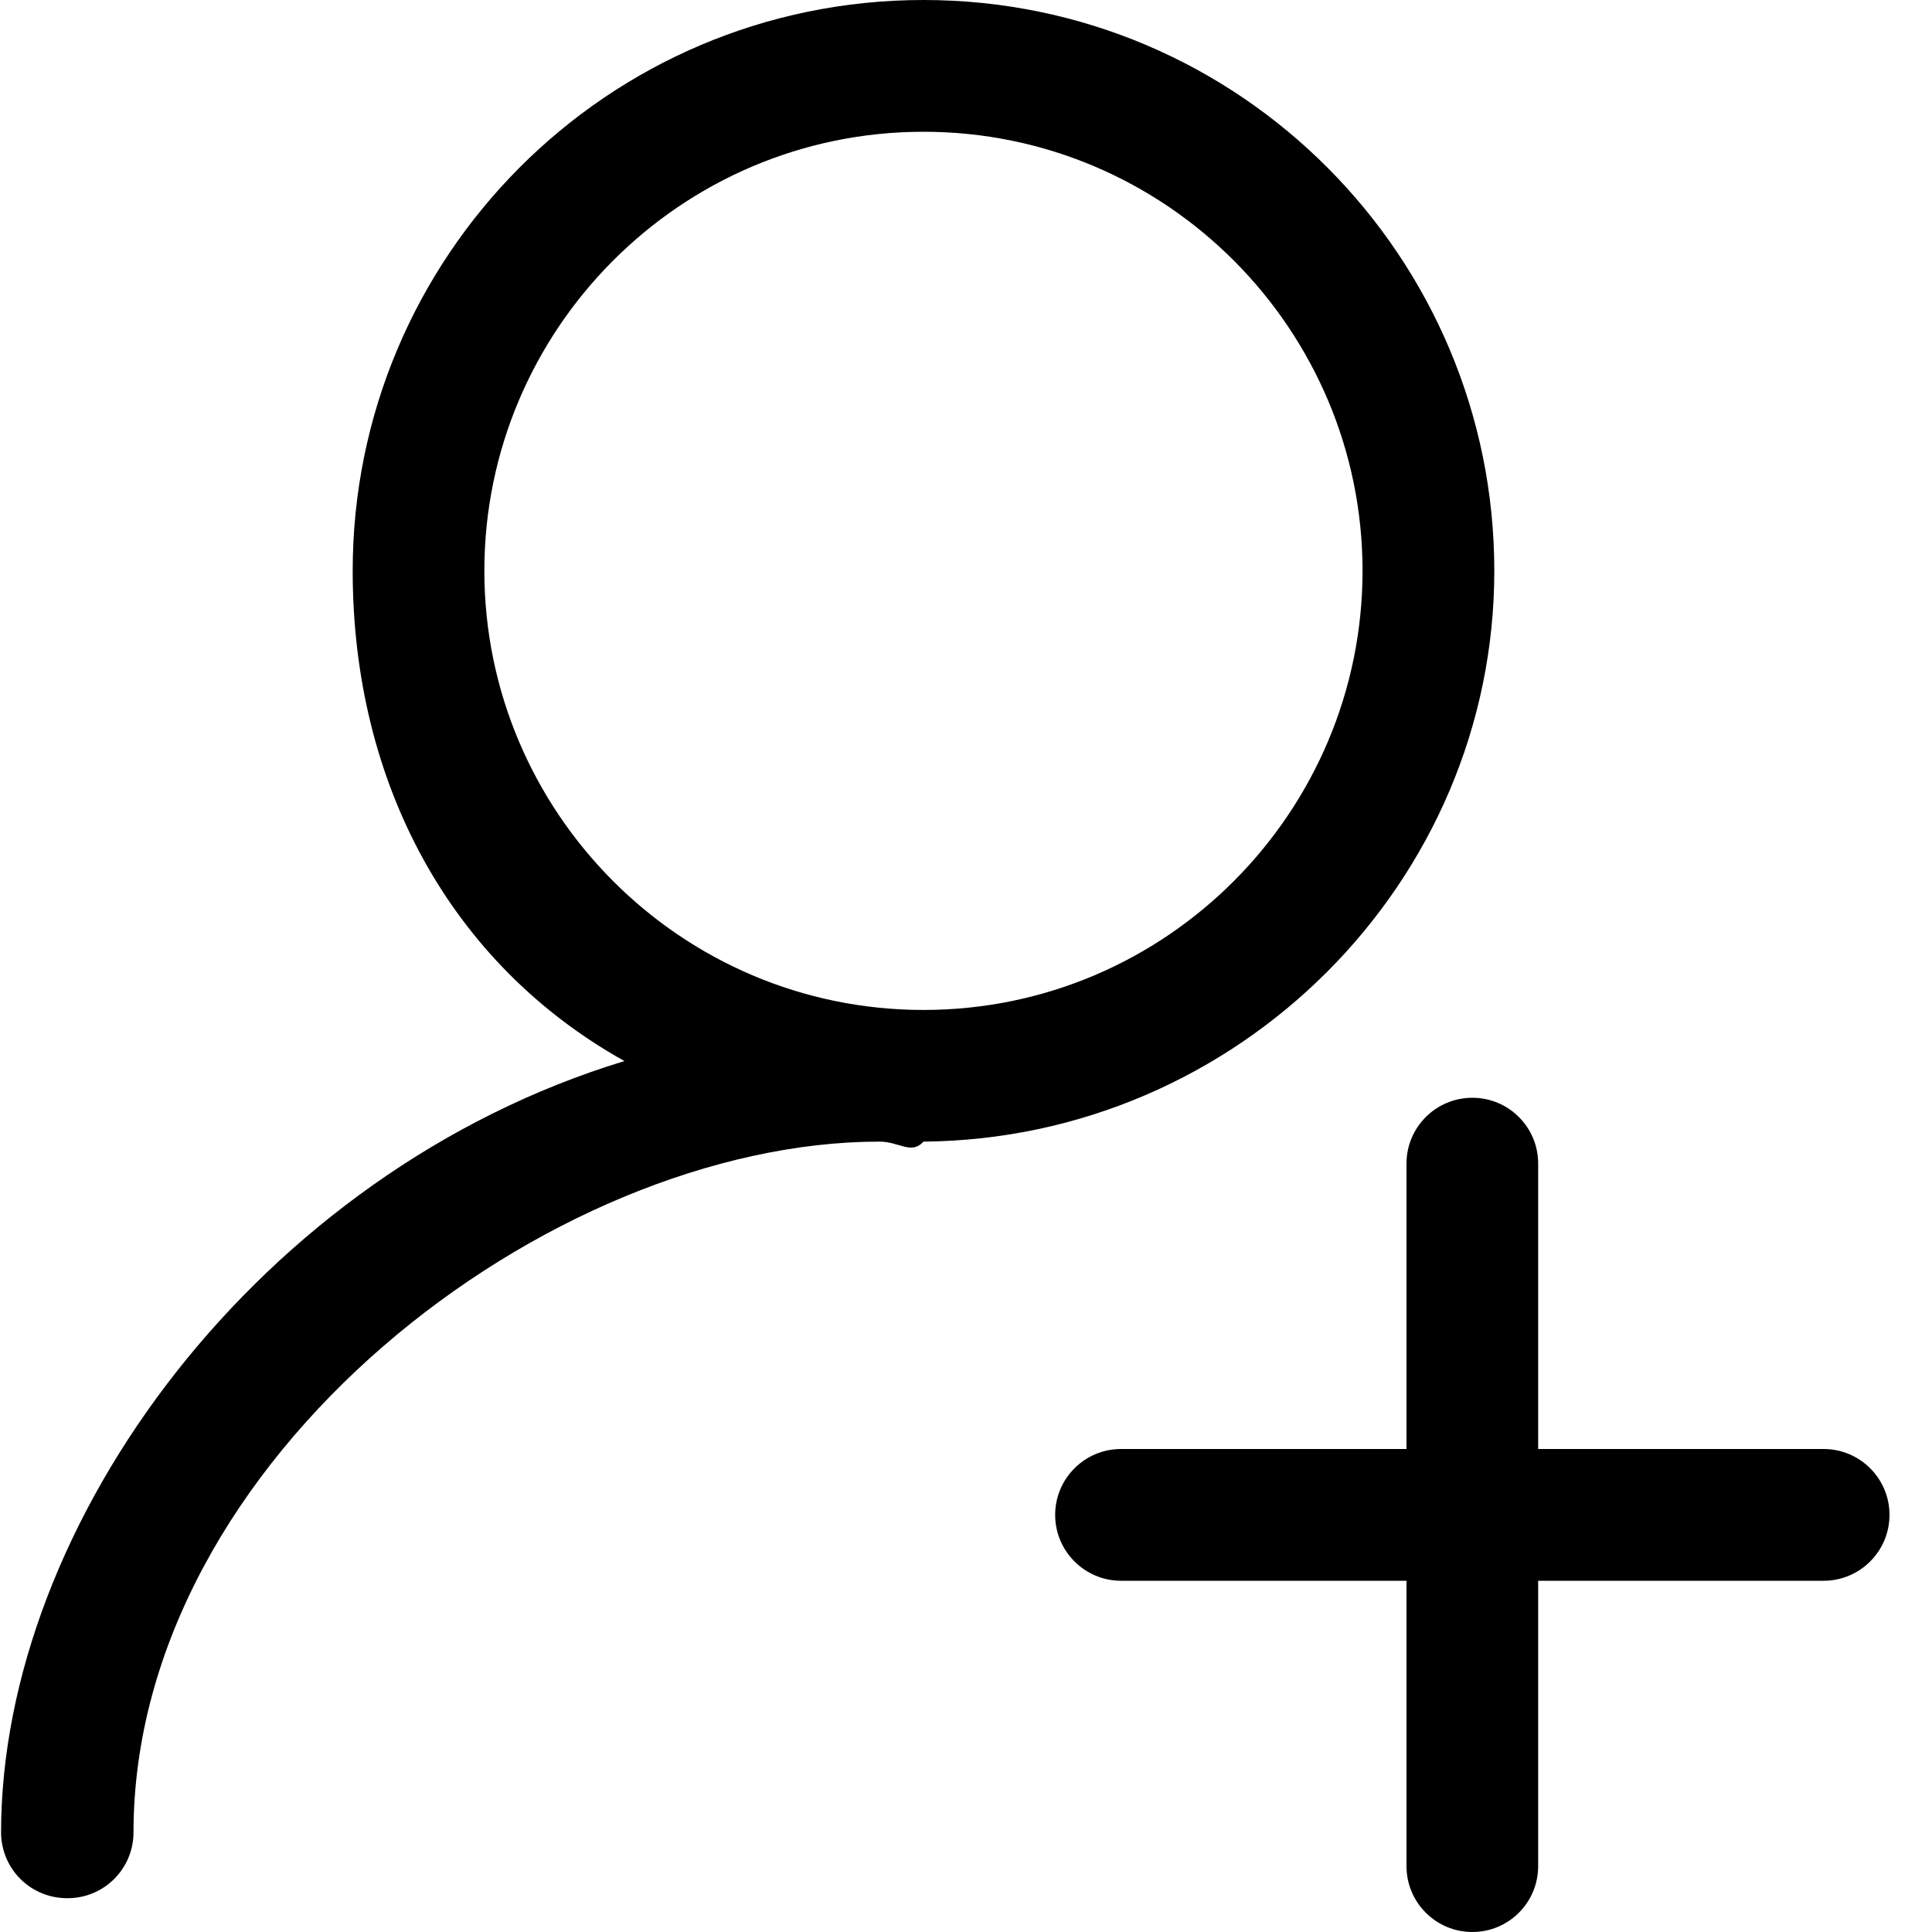
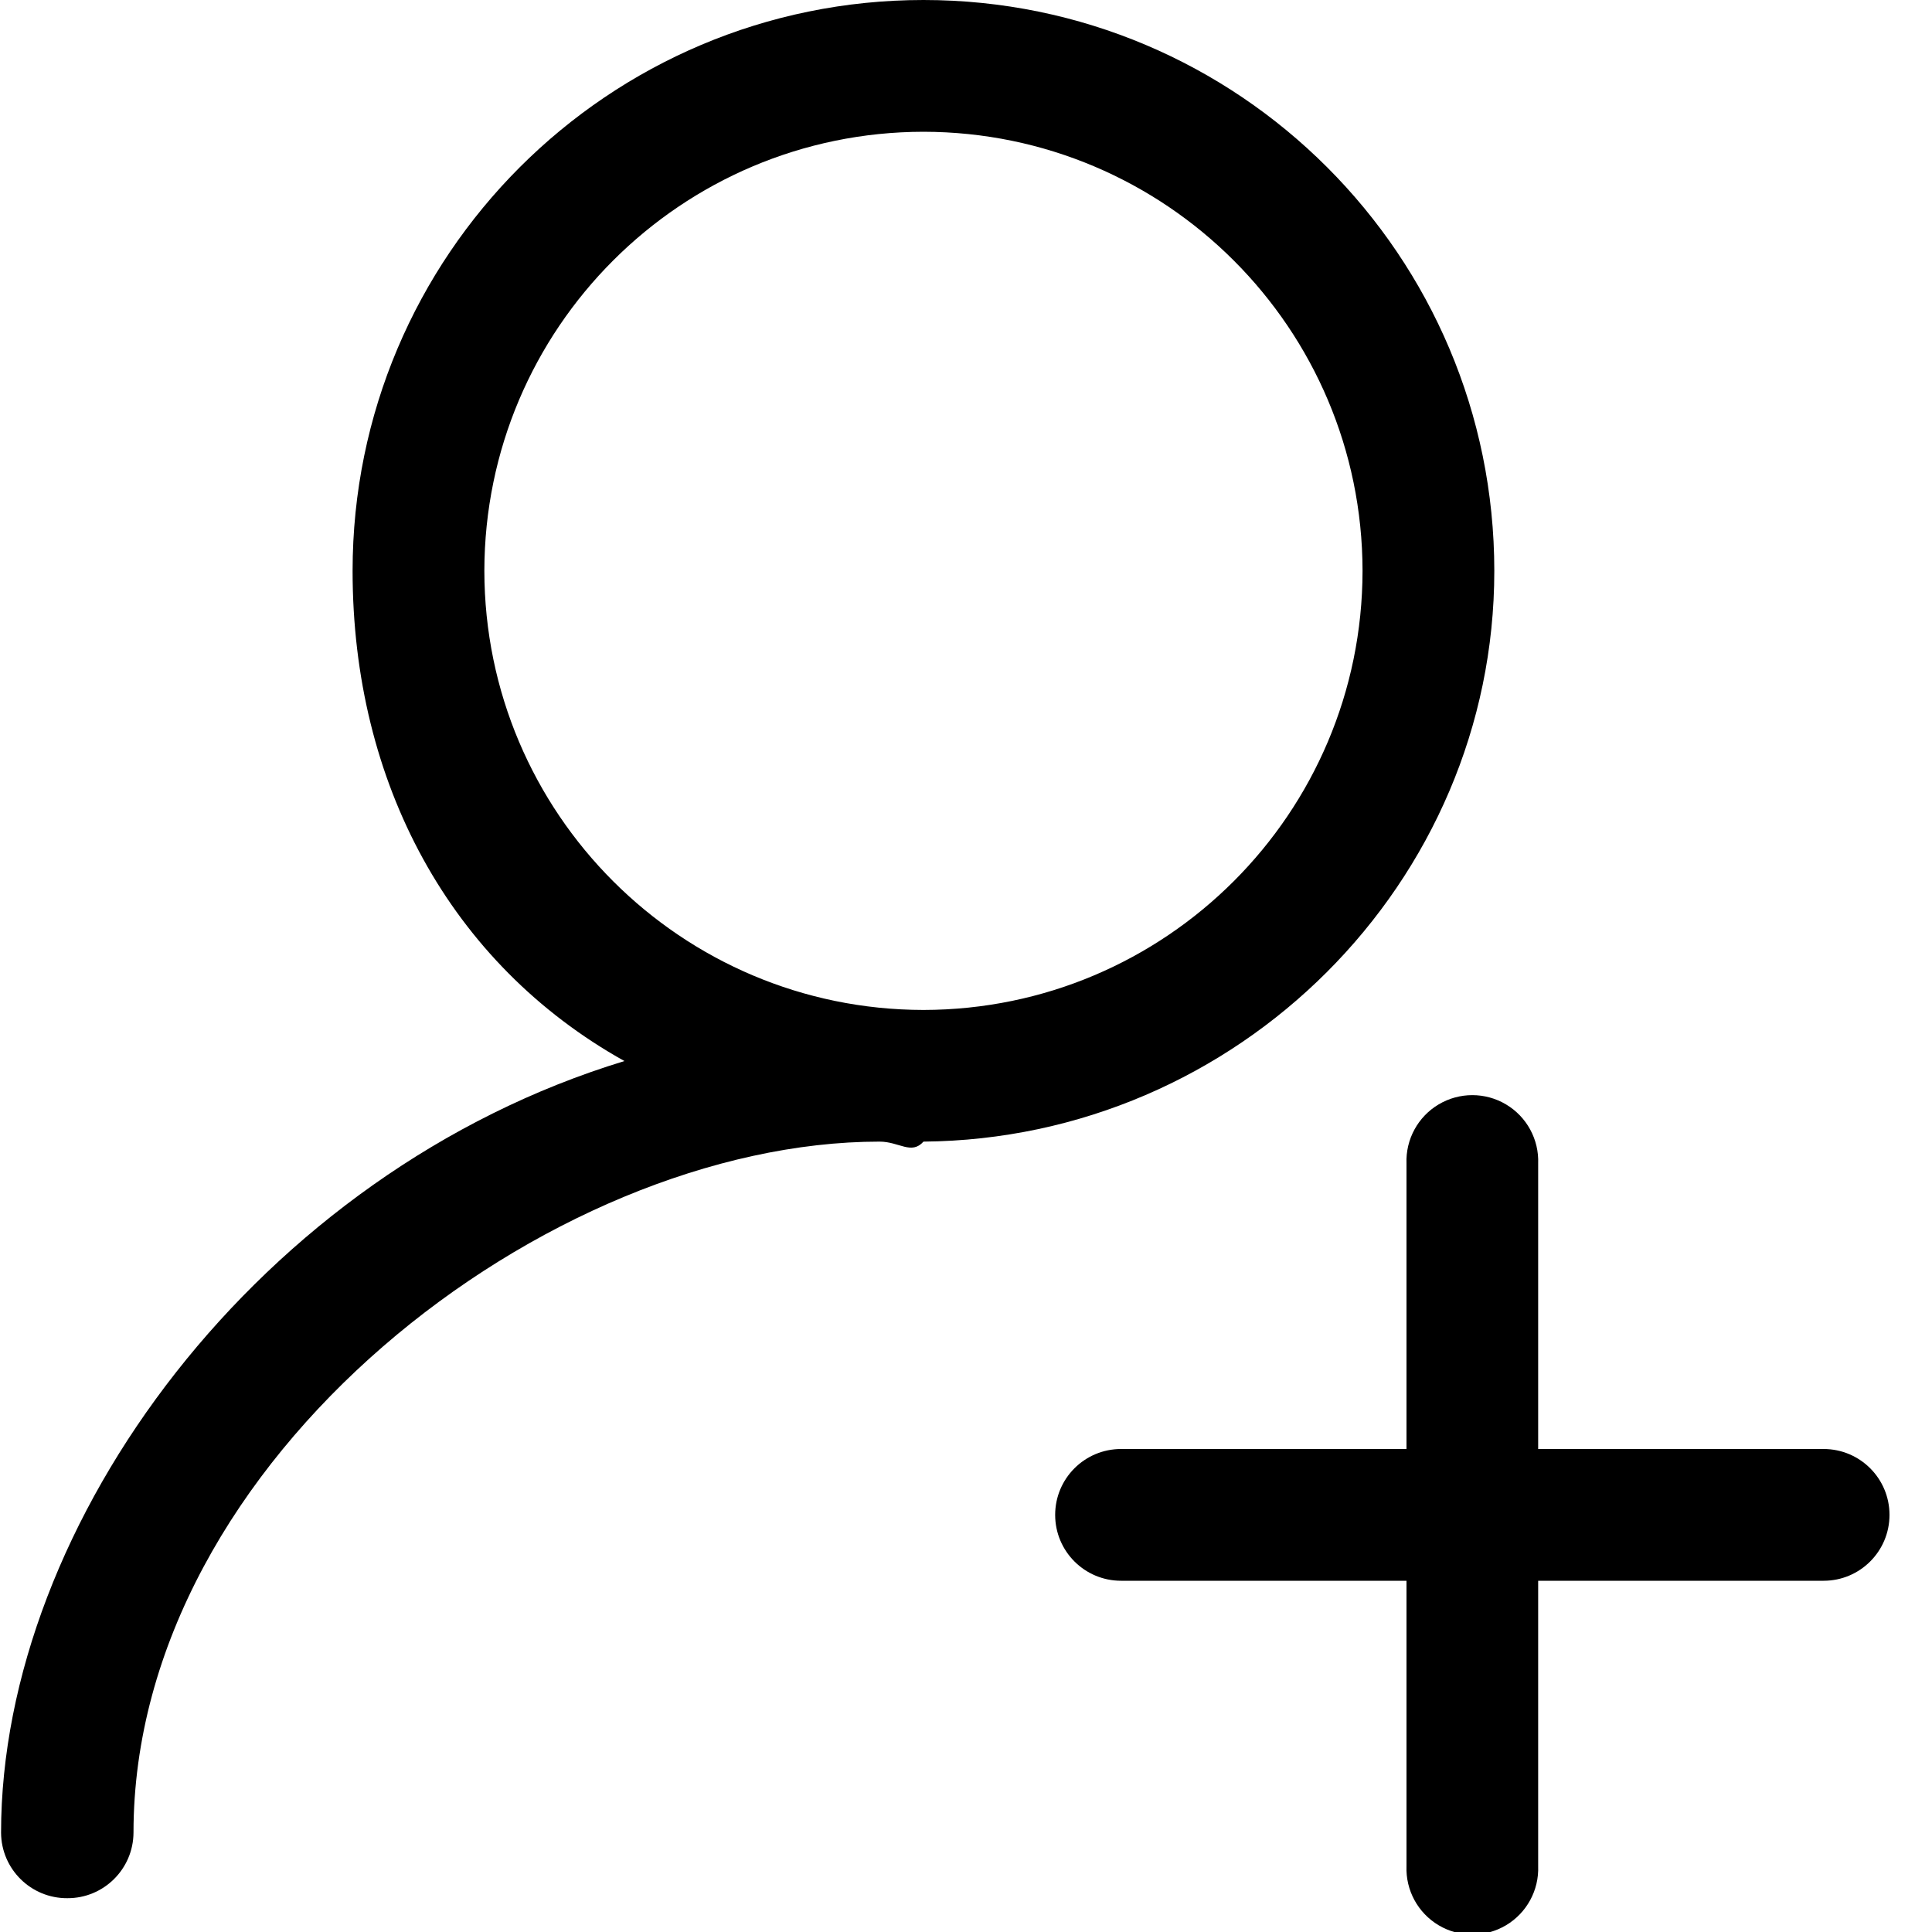
- <svg xmlns="http://www.w3.org/2000/svg" width="20px" height="20px" viewBox="0 0 20 20" version="1.1">
-   <g id="页面1" stroke="none" stroke-width="1" fill="none" fill-rule="evenodd">
-     <g id="消息提醒_关注" transform="translate(-597, -104)" fill="#000000" fill-rule="nonzero">
-       <g id="编组" transform="translate(597, 104)">
-         <path d="M18.878,16.364 L15.923,16.364 L15.923,19.318 C15.923,19.695 15.618,20 15.242,20 C14.865,20 14.56,19.695 14.56,19.318 L14.56,16.364 L11.605,16.364 C11.229,16.364 10.923,16.058 10.923,15.682 C10.923,15.305 11.229,15 11.605,15 L14.56,15 L14.56,12.045 C14.56,11.669 14.865,11.364 15.242,11.364 C15.618,11.364 15.923,11.669 15.923,12.045 L15.923,15 L18.878,15 C19.254,15 19.56,15.305 19.56,15.682 C19.56,16.058 19.254,16.364 18.878,16.364 L18.878,16.364 Z M9.56,11.818 C9.434,11.957 9.309,11.818 9.105,11.818 C5.69,11.818 1.382,15.093 1.382,18.972 C1.38,19.349 1.073,19.652 0.697,19.65 C0.516,19.651 0.342,19.58 0.213,19.453 C0.085,19.326 0.012,19.153 0.011,18.972 C0.011,15.767 2.688,12.133 6.464,10.984 C4.659,9.976 3.651,8.105 3.651,5.909 C3.651,2.665 6.279,0 9.56,0 C12.841,0 15.469,2.665 15.469,5.909 C15.469,9.135 12.817,11.79 9.56,11.818 Z M9.56,1.364 C7.04,1.364 5.014,3.418 5.014,5.909 C5.014,8.4 7.04,10.455 9.56,10.455 C12.08,10.455 14.105,8.4 14.105,5.909 C14.105,3.418 12.08,1.364 9.56,1.364 Z" id="形状" />
-       </g>
-     </g>
-   </g>
+ <svg xmlns="http://www.w3.org/2000/svg" width="20" height="20">
+   <path d="M18.878 16.364h-2.955v2.954a.682.682 0 11-1.363 0v-2.954h-2.955a.682.682 0 010-1.364h2.955v-2.955a.682.682 0 111.363 0V15h2.955a.682.682 0 110 1.364zM9.56 11.818c-.126.14-.251 0-.455 0-3.415 0-7.723 3.275-7.723 7.154a.682.682 0 01-.685.678.682.682 0 01-.686-.678c0-3.205 2.677-6.839 6.453-7.988C4.659 9.976 3.65 8.104 3.65 5.91A5.91 5.91 0 019.56 0a5.91 5.91 0 015.909 5.91c0 3.225-2.652 5.88-5.91 5.908zm0-10.454a4.551 4.551 0 00-4.546 4.545 4.551 4.551 0 004.546 4.546 4.551 4.551 0 004.545-4.546A4.551 4.551 0 009.56 1.364z" />
</svg>
